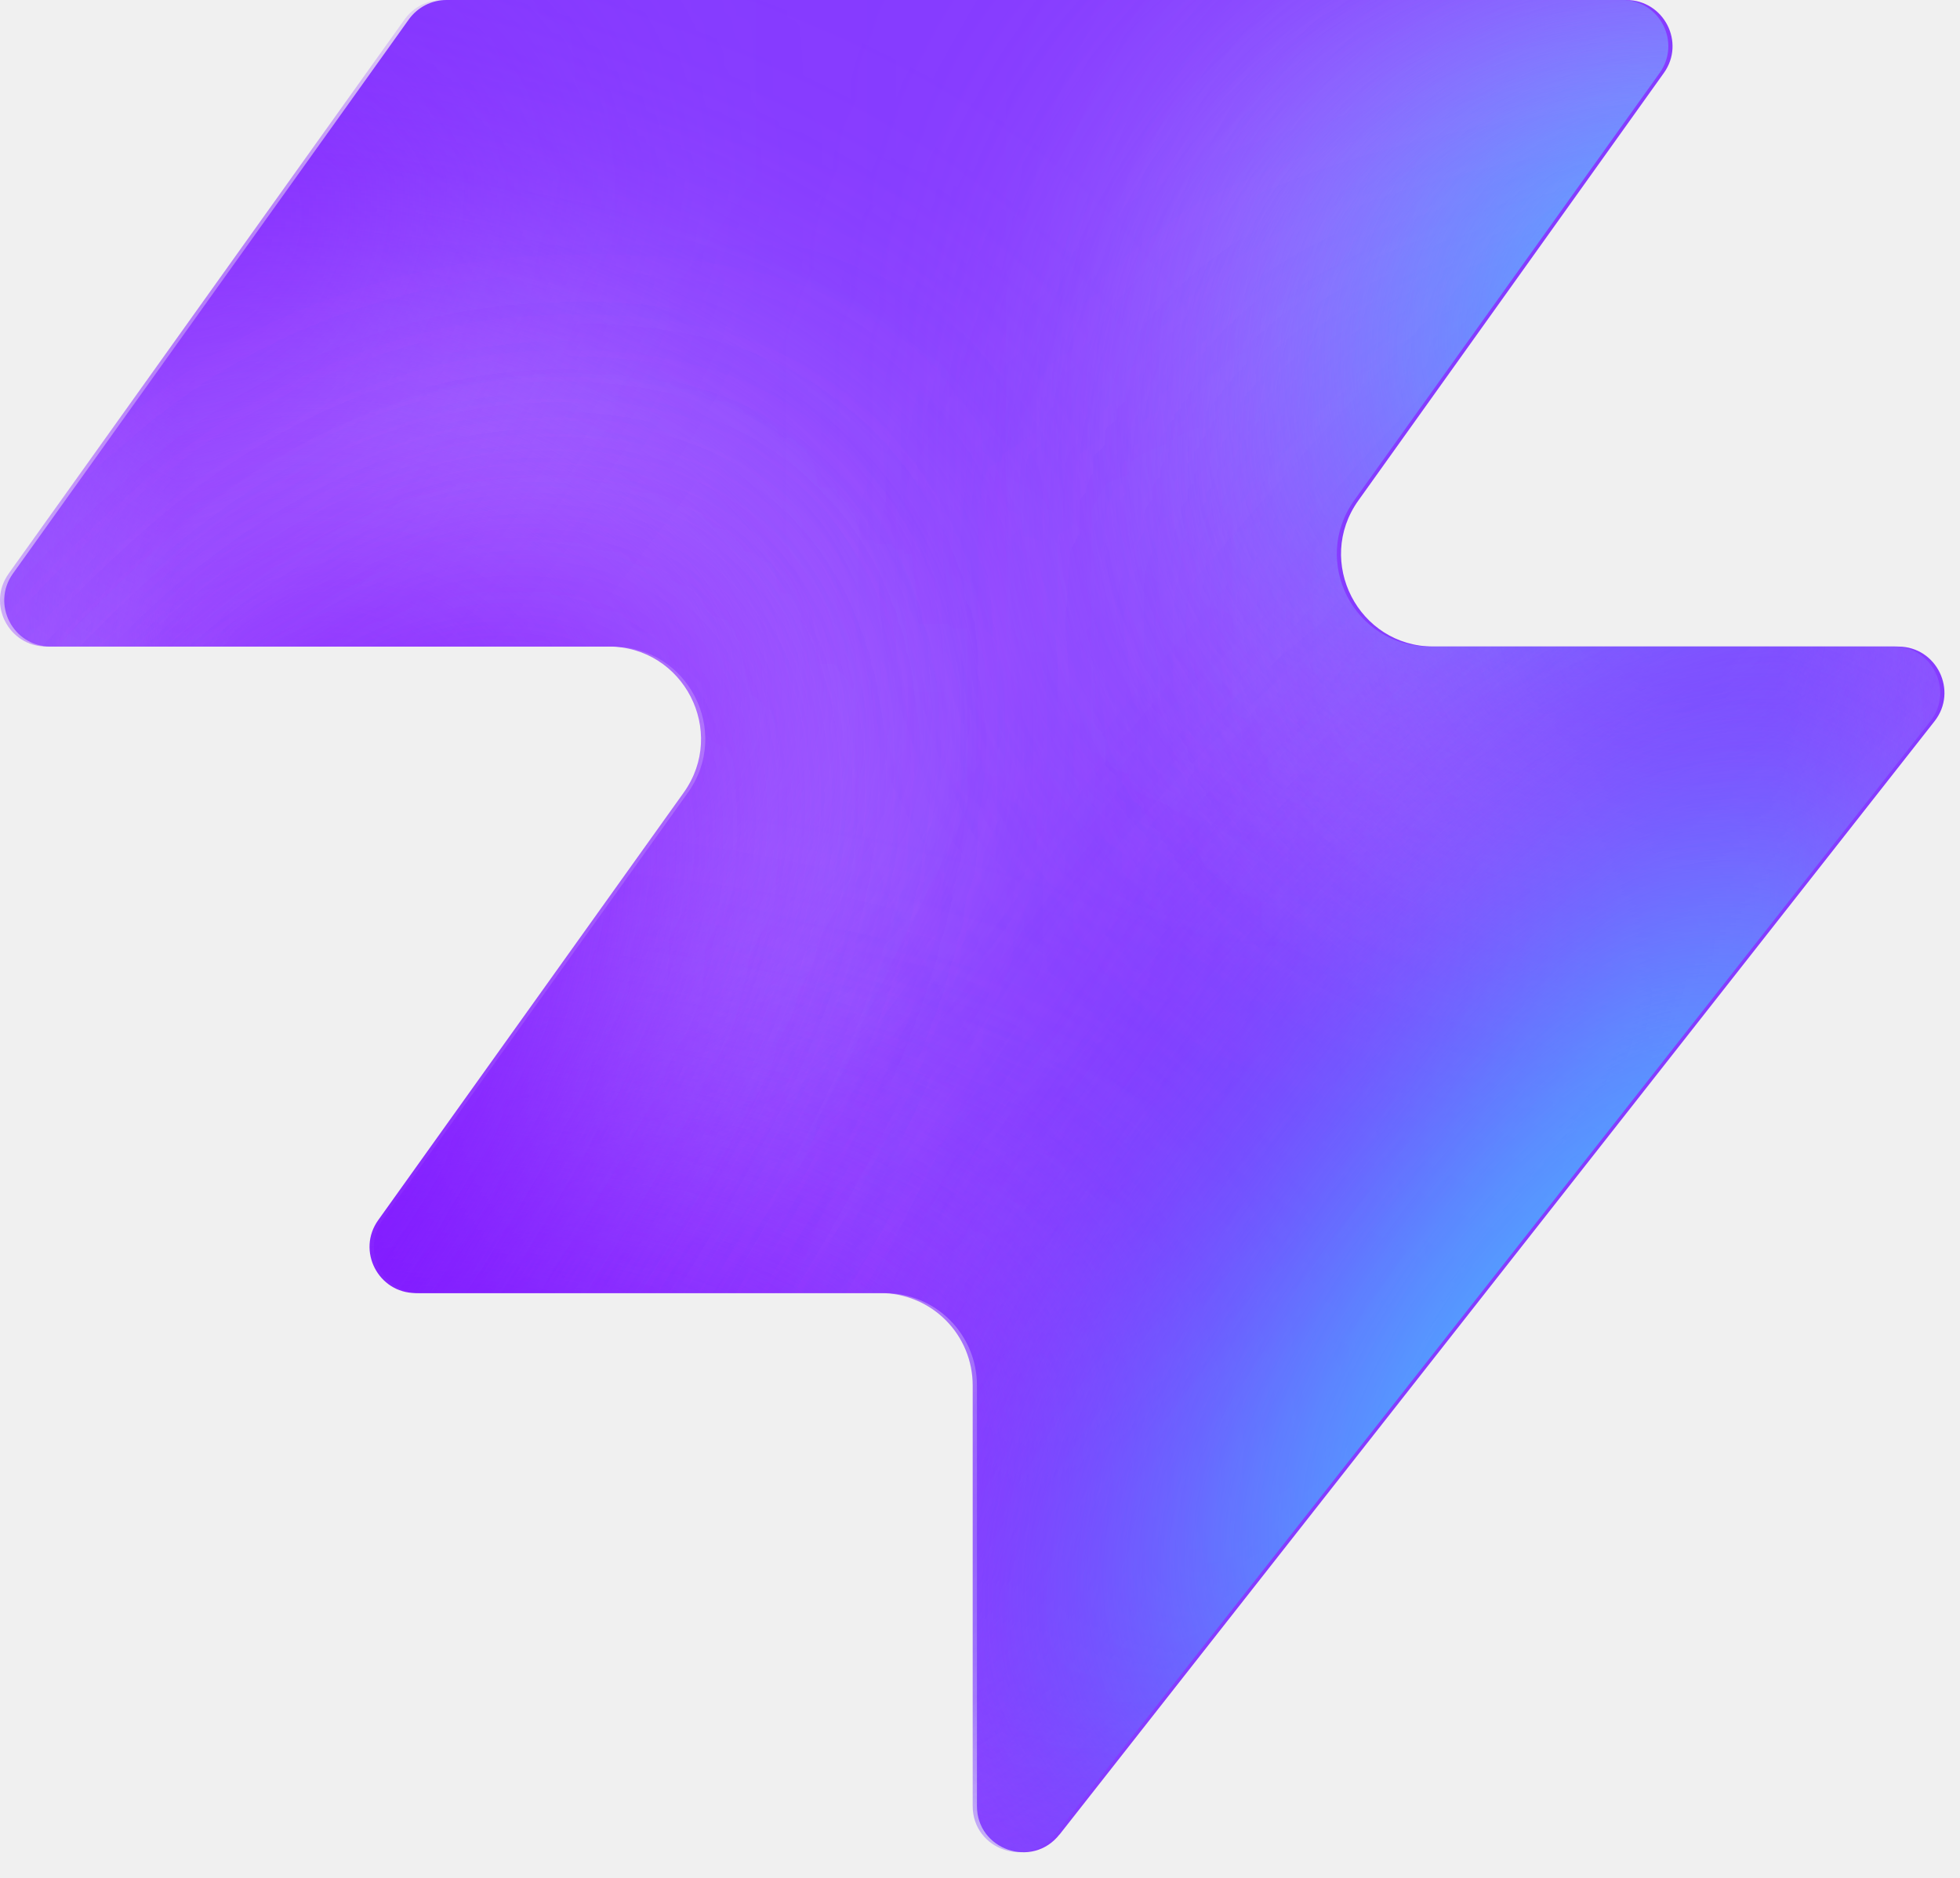
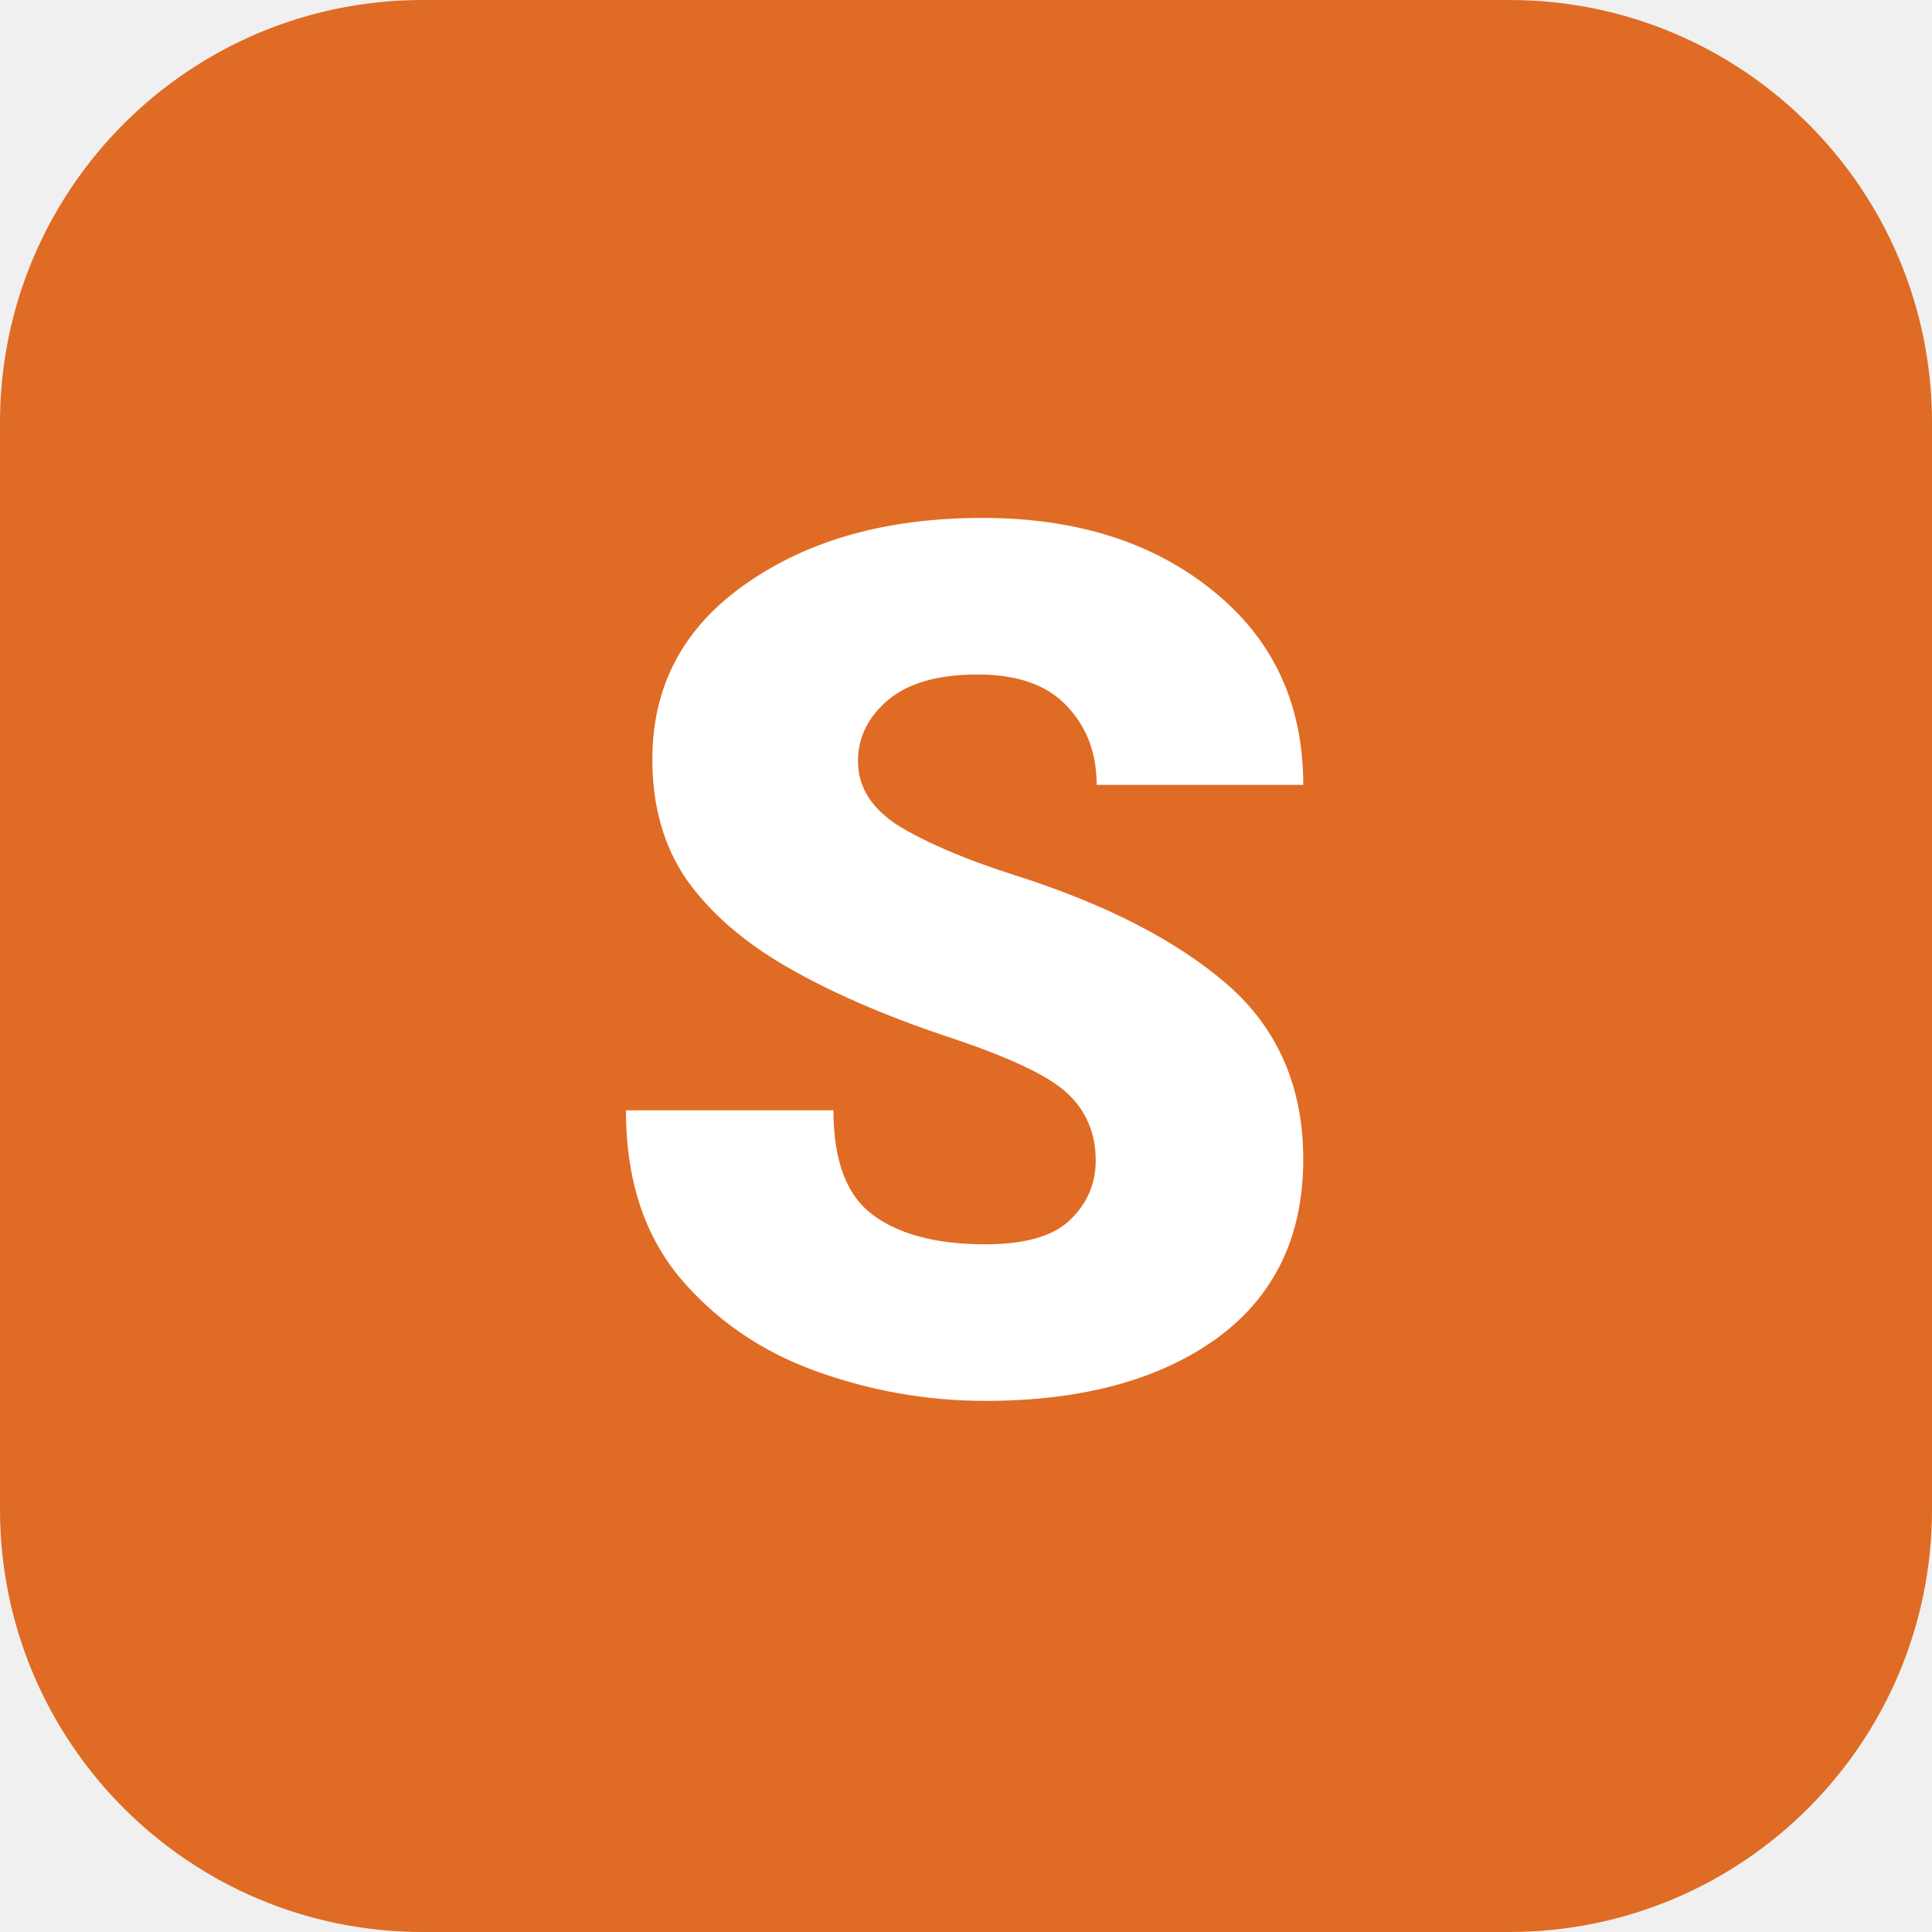
- <svg xmlns="http://www.w3.org/2000/svg" width="48" height="46" fill="none" viewBox="0 0 48 46">
-   <path fill="#863bff" d="M25.946 44.938c-.664.845-2.021.375-2.021-.698V33.937a2.26 2.26 0 0 0-2.262-2.262H10.287c-.92 0-1.456-1.04-.92-1.788l7.48-10.471c1.07-1.497 0-3.578-1.842-3.578H1.237c-.92 0-1.456-1.04-.92-1.788L10.013.474c.214-.297.556-.474.92-.474h28.894c.92 0 1.456 1.04.92 1.788l-7.48 10.471c-1.07 1.498 0 3.579 1.842 3.579h11.377c.943 0 1.473 1.088.89 1.83L25.947 44.94z" style="fill:#863bff;fill:color(display-p3 .525 .23 1);fill-opacity:1" />
-   <mask id="a" width="48" height="46" x="0" y="0" maskUnits="userSpaceOnUse" style="mask-type:alpha">
-     <path fill="#000" d="M25.842 44.938c-.664.844-2.021.375-2.021-.698V33.937a2.26 2.26 0 0 0-2.262-2.262H10.183c-.92 0-1.456-1.04-.92-1.788l7.48-10.471c1.07-1.498 0-3.579-1.842-3.579H1.133c-.92 0-1.456-1.04-.92-1.787L9.91.473c.214-.297.556-.474.92-.474h28.894c.92 0 1.456 1.04.92 1.788l-7.48 10.471c-1.07 1.498 0 3.578 1.842 3.578h11.377c.943 0 1.473 1.088.89 1.832L25.843 44.94z" style="fill:#000;fill-opacity:1" />
-   </mask>
-   <g mask="url(#a)">
-     <g filter="url(#b)">
-       <ellipse cx="5.508" cy="14.704" fill="#ede6ff" rx="5.508" ry="14.704" style="fill:#ede6ff;fill:color(display-p3 .927 .903 1);fill-opacity:1" transform="matrix(.00324 1 1 -.00324 -4.47 31.516)" />
-     </g>
-     <g filter="url(#c)">
-       <ellipse cx="10.399" cy="29.851" fill="#ede6ff" rx="10.399" ry="29.851" style="fill:#ede6ff;fill:color(display-p3 .927 .903 1);fill-opacity:1" transform="matrix(.00324 1 1 -.00324 -39.328 7.883)" />
-     </g>
-     <g filter="url(#d)">
-       <ellipse cx="5.508" cy="30.487" fill="#7e14ff" rx="5.508" ry="30.487" style="fill:#7e14ff;fill:color(display-p3 .492 .077 1);fill-opacity:1" transform="rotate(89.814 -25.913 -14.639)scale(1 -1)" />
-     </g>
-     <g filter="url(#e)">
-       <ellipse cx="5.508" cy="30.599" fill="#7e14ff" rx="5.508" ry="30.599" style="fill:#7e14ff;fill:color(display-p3 .492 .077 1);fill-opacity:1" transform="rotate(89.814 -32.644 -3.334)scale(1 -1)" />
-     </g>
-     <g filter="url(#f)">
-       <ellipse cx="5.508" cy="30.599" fill="#7e14ff" rx="5.508" ry="30.599" style="fill:#7e14ff;fill:color(display-p3 .492 .077 1);fill-opacity:1" transform="matrix(.00324 1 1 -.00324 -34.34 30.47)" />
-     </g>
-     <g filter="url(#g)">
-       <ellipse cx="14.072" cy="22.078" fill="#ede6ff" rx="14.072" ry="22.078" style="fill:#ede6ff;fill:color(display-p3 .927 .903 1);fill-opacity:1" transform="rotate(93.35 24.506 48.493)scale(-1 1)" />
-     </g>
-     <g filter="url(#h)">
-       <ellipse cx="3.47" cy="21.501" fill="#7e14ff" rx="3.47" ry="21.501" style="fill:#7e14ff;fill:color(display-p3 .492 .077 1);fill-opacity:1" transform="rotate(89.009 28.708 47.59)scale(-1 1)" />
-     </g>
-     <g filter="url(#i)">
-       <ellipse cx="3.47" cy="21.501" fill="#7e14ff" rx="3.47" ry="21.501" style="fill:#7e14ff;fill:color(display-p3 .492 .077 1);fill-opacity:1" transform="rotate(89.009 28.708 47.59)scale(-1 1)" />
-     </g>
-     <g filter="url(#j)">
-       <ellipse cx=".387" cy="8.972" fill="#7e14ff" rx="4.407" ry="29.108" style="fill:#7e14ff;fill:color(display-p3 .492 .077 1);fill-opacity:1" transform="rotate(39.51 .387 8.972)" />
-     </g>
-     <g filter="url(#k)">
-       <ellipse cx="47.523" cy="-6.092" fill="#7e14ff" rx="4.407" ry="29.108" style="fill:#7e14ff;fill:color(display-p3 .492 .077 1);fill-opacity:1" transform="rotate(37.892 47.523 -6.092)" />
-     </g>
-     <g filter="url(#l)">
-       <ellipse cx="41.412" cy="6.333" fill="#47bfff" rx="5.971" ry="9.665" style="fill:#47bfff;fill:color(display-p3 .28 .748 1);fill-opacity:1" transform="rotate(37.892 41.412 6.333)" />
-     </g>
-     <g filter="url(#m)">
-       <ellipse cx="-1.879" cy="38.332" fill="#7e14ff" rx="4.407" ry="29.108" style="fill:#7e14ff;fill:color(display-p3 .492 .077 1);fill-opacity:1" transform="rotate(37.892 -1.88 38.332)" />
-     </g>
-     <g filter="url(#n)">
-       <ellipse cx="-1.879" cy="38.332" fill="#7e14ff" rx="4.407" ry="29.108" style="fill:#7e14ff;fill:color(display-p3 .492 .077 1);fill-opacity:1" transform="rotate(37.892 -1.88 38.332)" />
-     </g>
-     <g filter="url(#o)">
-       <ellipse cx="35.651" cy="29.907" fill="#7e14ff" rx="4.407" ry="29.108" style="fill:#7e14ff;fill:color(display-p3 .492 .077 1);fill-opacity:1" transform="rotate(37.892 35.651 29.907)" />
-     </g>
-     <g filter="url(#p)">
-       <ellipse cx="38.418" cy="32.4" fill="#47bfff" rx="5.971" ry="15.297" style="fill:#47bfff;fill:color(display-p3 .28 .748 1);fill-opacity:1" transform="rotate(37.892 38.418 32.4)" />
-     </g>
-   </g>
-   <defs>
-     <filter id="b" width="60.045" height="41.654" x="-19.77" y="16.149" color-interpolation-filters="sRGB" filterUnits="userSpaceOnUse">
-       <feFlood flood-opacity="0" result="BackgroundImageFix" />
-       <feBlend in="SourceGraphic" in2="BackgroundImageFix" result="shape" />
-       <feGaussianBlur result="effect1_foregroundBlur_2002_17158" stdDeviation="7.659" />
-     </filter>
-     <filter id="c" width="90.34" height="51.437" x="-54.613" y="-7.533" color-interpolation-filters="sRGB" filterUnits="userSpaceOnUse">
-       <feFlood flood-opacity="0" result="BackgroundImageFix" />
-       <feBlend in="SourceGraphic" in2="BackgroundImageFix" result="shape" />
-       <feGaussianBlur result="effect1_foregroundBlur_2002_17158" stdDeviation="7.659" />
-     </filter>
-     <filter id="d" width="79.355" height="29.4" x="-49.64" y="2.03" color-interpolation-filters="sRGB" filterUnits="userSpaceOnUse">
-       <feFlood flood-opacity="0" result="BackgroundImageFix" />
-       <feBlend in="SourceGraphic" in2="BackgroundImageFix" result="shape" />
-       <feGaussianBlur result="effect1_foregroundBlur_2002_17158" stdDeviation="4.596" />
-     </filter>
-     <filter id="e" width="79.579" height="29.4" x="-45.045" y="20.029" color-interpolation-filters="sRGB" filterUnits="userSpaceOnUse">
-       <feFlood flood-opacity="0" result="BackgroundImageFix" />
-       <feBlend in="SourceGraphic" in2="BackgroundImageFix" result="shape" />
-       <feGaussianBlur result="effect1_foregroundBlur_2002_17158" stdDeviation="4.596" />
-     </filter>
-     <filter id="f" width="79.579" height="29.4" x="-43.513" y="21.178" color-interpolation-filters="sRGB" filterUnits="userSpaceOnUse">
-       <feFlood flood-opacity="0" result="BackgroundImageFix" />
-       <feBlend in="SourceGraphic" in2="BackgroundImageFix" result="shape" />
-       <feGaussianBlur result="effect1_foregroundBlur_2002_17158" stdDeviation="4.596" />
-     </filter>
-     <filter id="g" width="74.749" height="58.852" x="15.756" y="-17.901" color-interpolation-filters="sRGB" filterUnits="userSpaceOnUse">
-       <feFlood flood-opacity="0" result="BackgroundImageFix" />
-       <feBlend in="SourceGraphic" in2="BackgroundImageFix" result="shape" />
-       <feGaussianBlur result="effect1_foregroundBlur_2002_17158" stdDeviation="7.659" />
-     </filter>
-     <filter id="h" width="61.377" height="25.362" x="23.548" y="2.284" color-interpolation-filters="sRGB" filterUnits="userSpaceOnUse">
-       <feFlood flood-opacity="0" result="BackgroundImageFix" />
-       <feBlend in="SourceGraphic" in2="BackgroundImageFix" result="shape" />
-       <feGaussianBlur result="effect1_foregroundBlur_2002_17158" stdDeviation="4.596" />
-     </filter>
-     <filter id="i" width="61.377" height="25.362" x="23.548" y="2.284" color-interpolation-filters="sRGB" filterUnits="userSpaceOnUse">
-       <feFlood flood-opacity="0" result="BackgroundImageFix" />
-       <feBlend in="SourceGraphic" in2="BackgroundImageFix" result="shape" />
-       <feGaussianBlur result="effect1_foregroundBlur_2002_17158" stdDeviation="4.596" />
-     </filter>
-     <filter id="j" width="56.045" height="63.649" x="-27.636" y="-22.853" color-interpolation-filters="sRGB" filterUnits="userSpaceOnUse">
-       <feFlood flood-opacity="0" result="BackgroundImageFix" />
-       <feBlend in="SourceGraphic" in2="BackgroundImageFix" result="shape" />
-       <feGaussianBlur result="effect1_foregroundBlur_2002_17158" stdDeviation="4.596" />
-     </filter>
-     <filter id="k" width="54.814" height="64.646" x="20.116" y="-38.415" color-interpolation-filters="sRGB" filterUnits="userSpaceOnUse">
-       <feFlood flood-opacity="0" result="BackgroundImageFix" />
-       <feBlend in="SourceGraphic" in2="BackgroundImageFix" result="shape" />
-       <feGaussianBlur result="effect1_foregroundBlur_2002_17158" stdDeviation="4.596" />
-     </filter>
-     <filter id="l" width="33.541" height="35.313" x="24.641" y="-11.323" color-interpolation-filters="sRGB" filterUnits="userSpaceOnUse">
-       <feFlood flood-opacity="0" result="BackgroundImageFix" />
-       <feBlend in="SourceGraphic" in2="BackgroundImageFix" result="shape" />
-       <feGaussianBlur result="effect1_foregroundBlur_2002_17158" stdDeviation="4.596" />
-     </filter>
-     <filter id="m" width="54.814" height="64.646" x="-29.286" y="6.009" color-interpolation-filters="sRGB" filterUnits="userSpaceOnUse">
-       <feFlood flood-opacity="0" result="BackgroundImageFix" />
-       <feBlend in="SourceGraphic" in2="BackgroundImageFix" result="shape" />
-       <feGaussianBlur result="effect1_foregroundBlur_2002_17158" stdDeviation="4.596" />
-     </filter>
-     <filter id="n" width="54.814" height="64.646" x="-29.286" y="6.009" color-interpolation-filters="sRGB" filterUnits="userSpaceOnUse">
-       <feFlood flood-opacity="0" result="BackgroundImageFix" />
-       <feBlend in="SourceGraphic" in2="BackgroundImageFix" result="shape" />
-       <feGaussianBlur result="effect1_foregroundBlur_2002_17158" stdDeviation="4.596" />
-     </filter>
-     <filter id="o" width="54.814" height="64.646" x="8.244" y="-2.416" color-interpolation-filters="sRGB" filterUnits="userSpaceOnUse">
-       <feFlood flood-opacity="0" result="BackgroundImageFix" />
-       <feBlend in="SourceGraphic" in2="BackgroundImageFix" result="shape" />
-       <feGaussianBlur result="effect1_foregroundBlur_2002_17158" stdDeviation="4.596" />
-     </filter>
-     <filter id="p" width="39.409" height="43.623" x="18.713" y="10.588" color-interpolation-filters="sRGB" filterUnits="userSpaceOnUse">
-       <feFlood flood-opacity="0" result="BackgroundImageFix" />
-       <feBlend in="SourceGraphic" in2="BackgroundImageFix" result="shape" />
-       <feGaussianBlur result="effect1_foregroundBlur_2002_17158" stdDeviation="4.596" />
-     </filter>
-   </defs>
+ <svg xmlns="http://www.w3.org/2000/svg" width="32" height="32" viewBox="0 0 32 32">
+   <rect width="32" height="32" rx="7" fill="#e06b24" />
+   <text x="16" y="23" font-family="system-ui, -apple-system, BlinkMacSystemFont, 'Segoe UI', Roboto, sans-serif" font-size="20" font-weight="800" fill="#ffffff" text-anchor="middle">S</text>
</svg>
